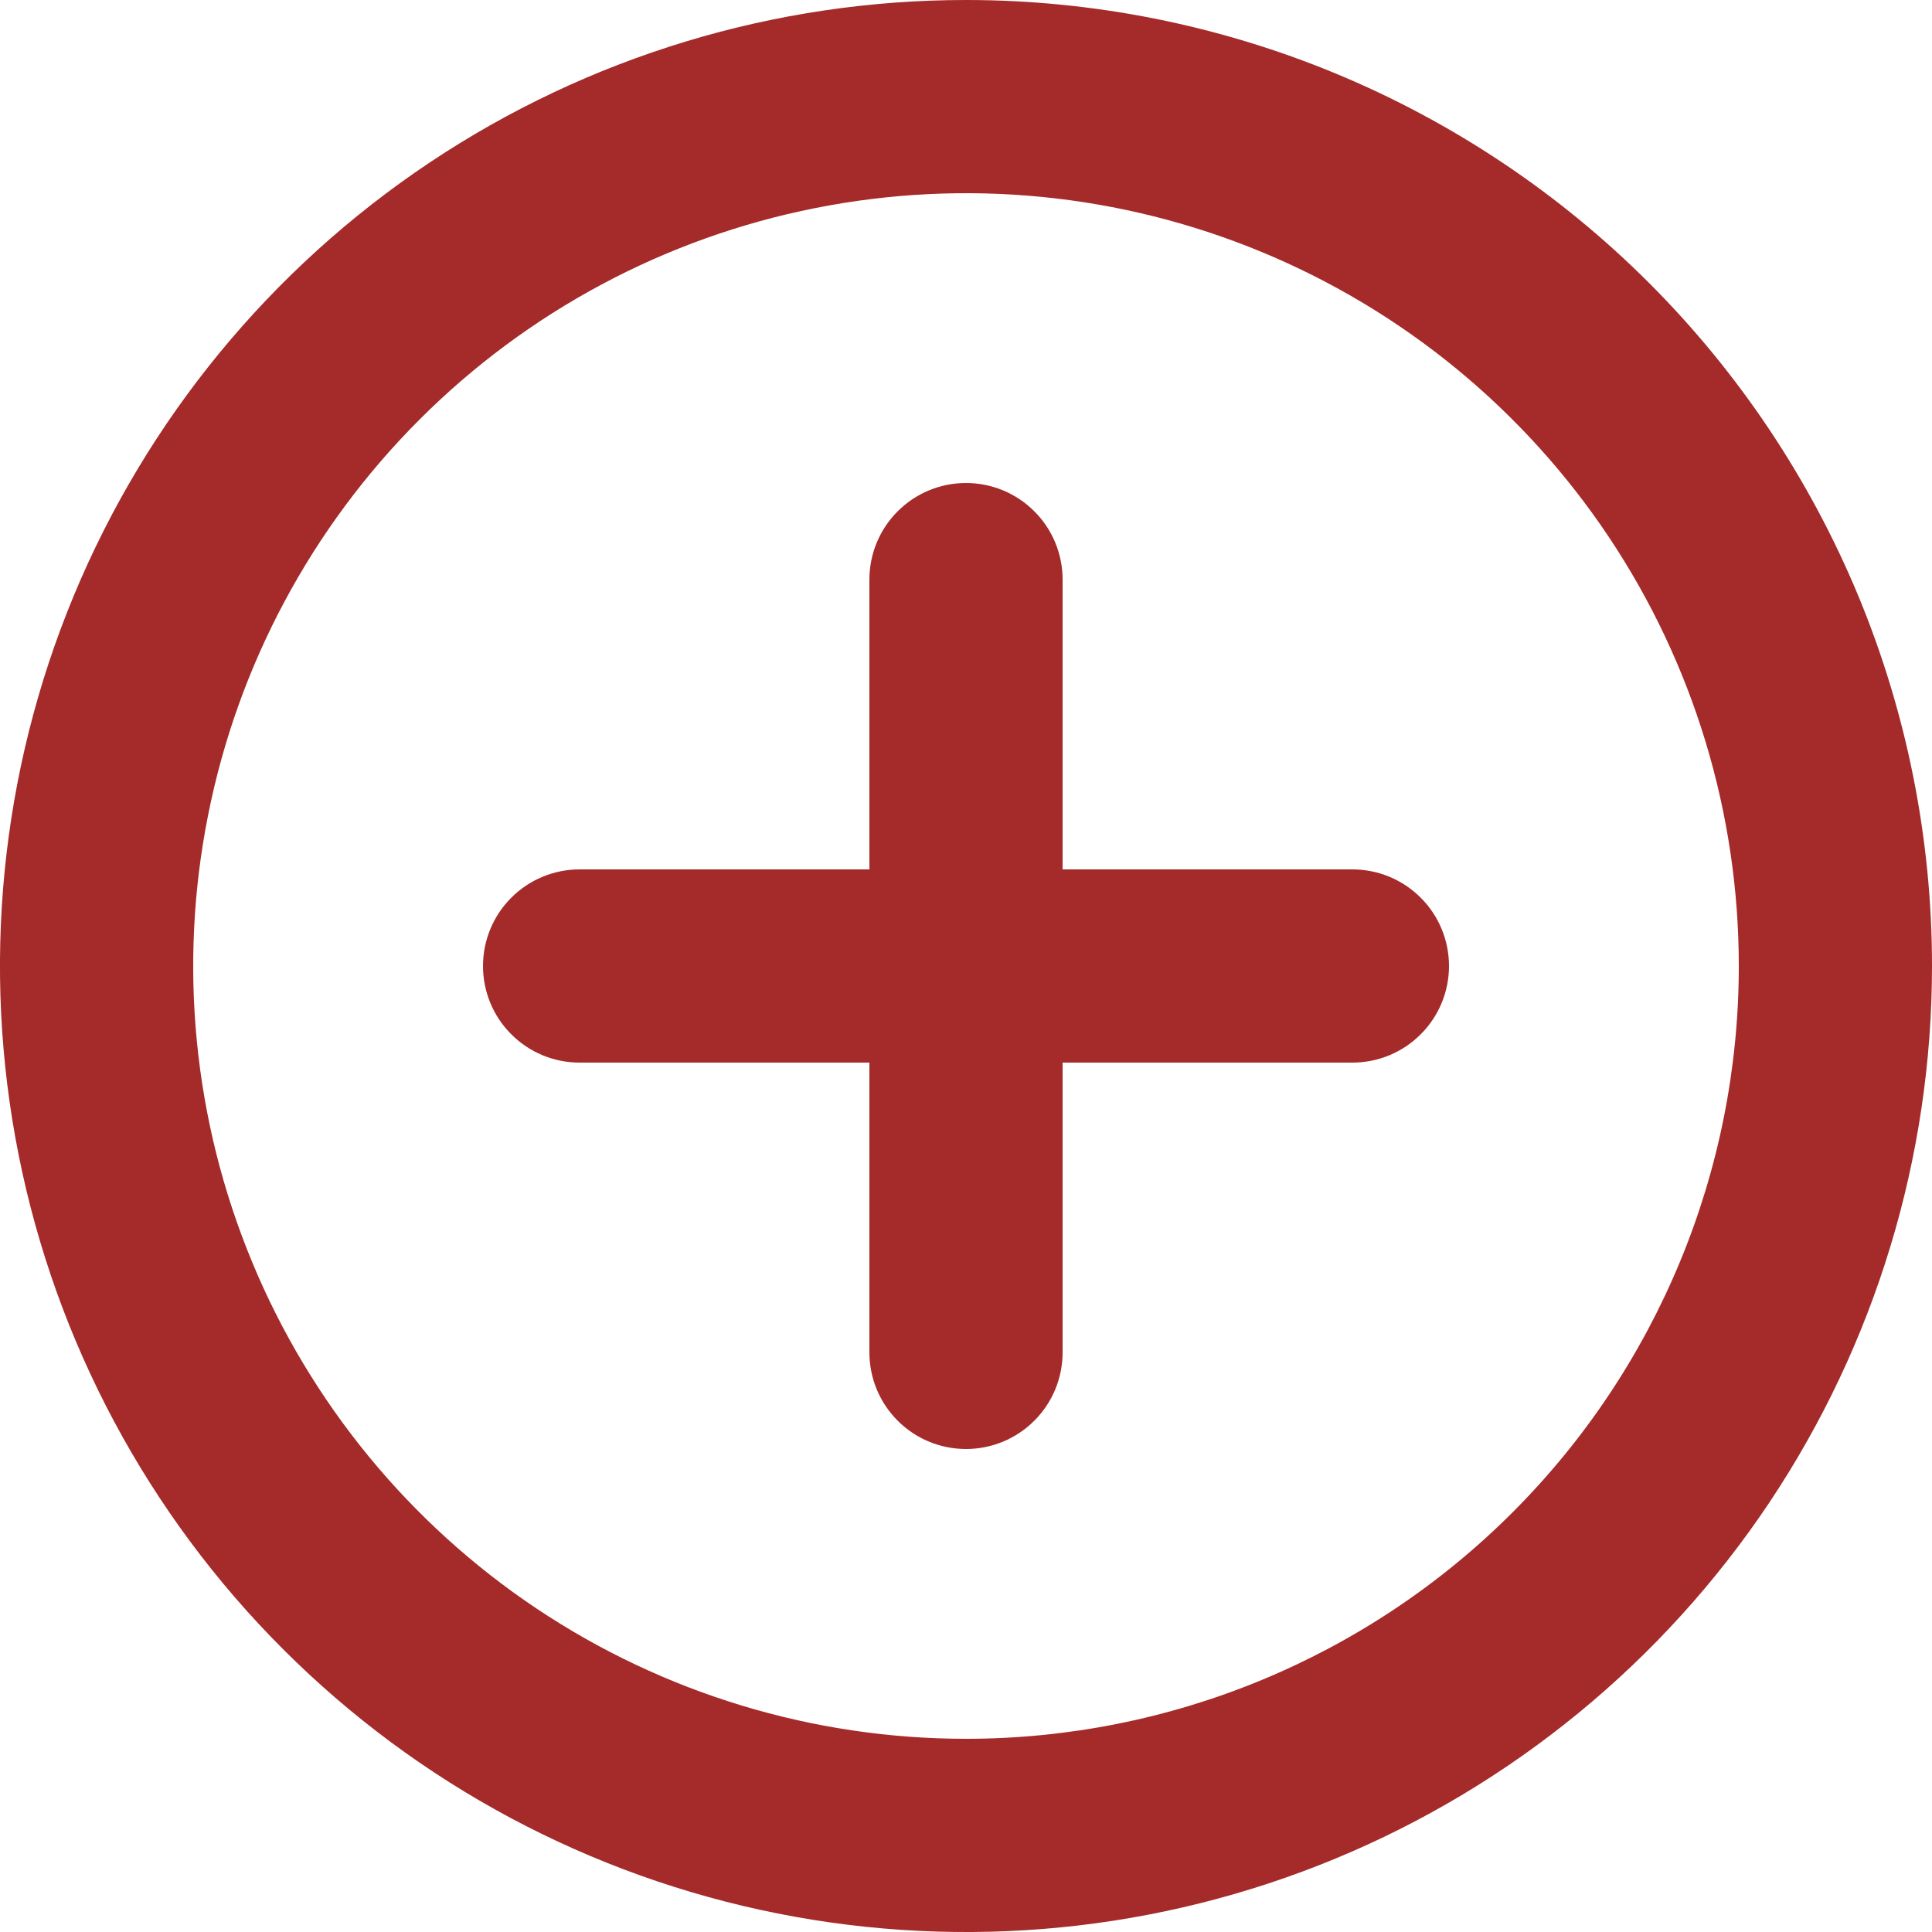
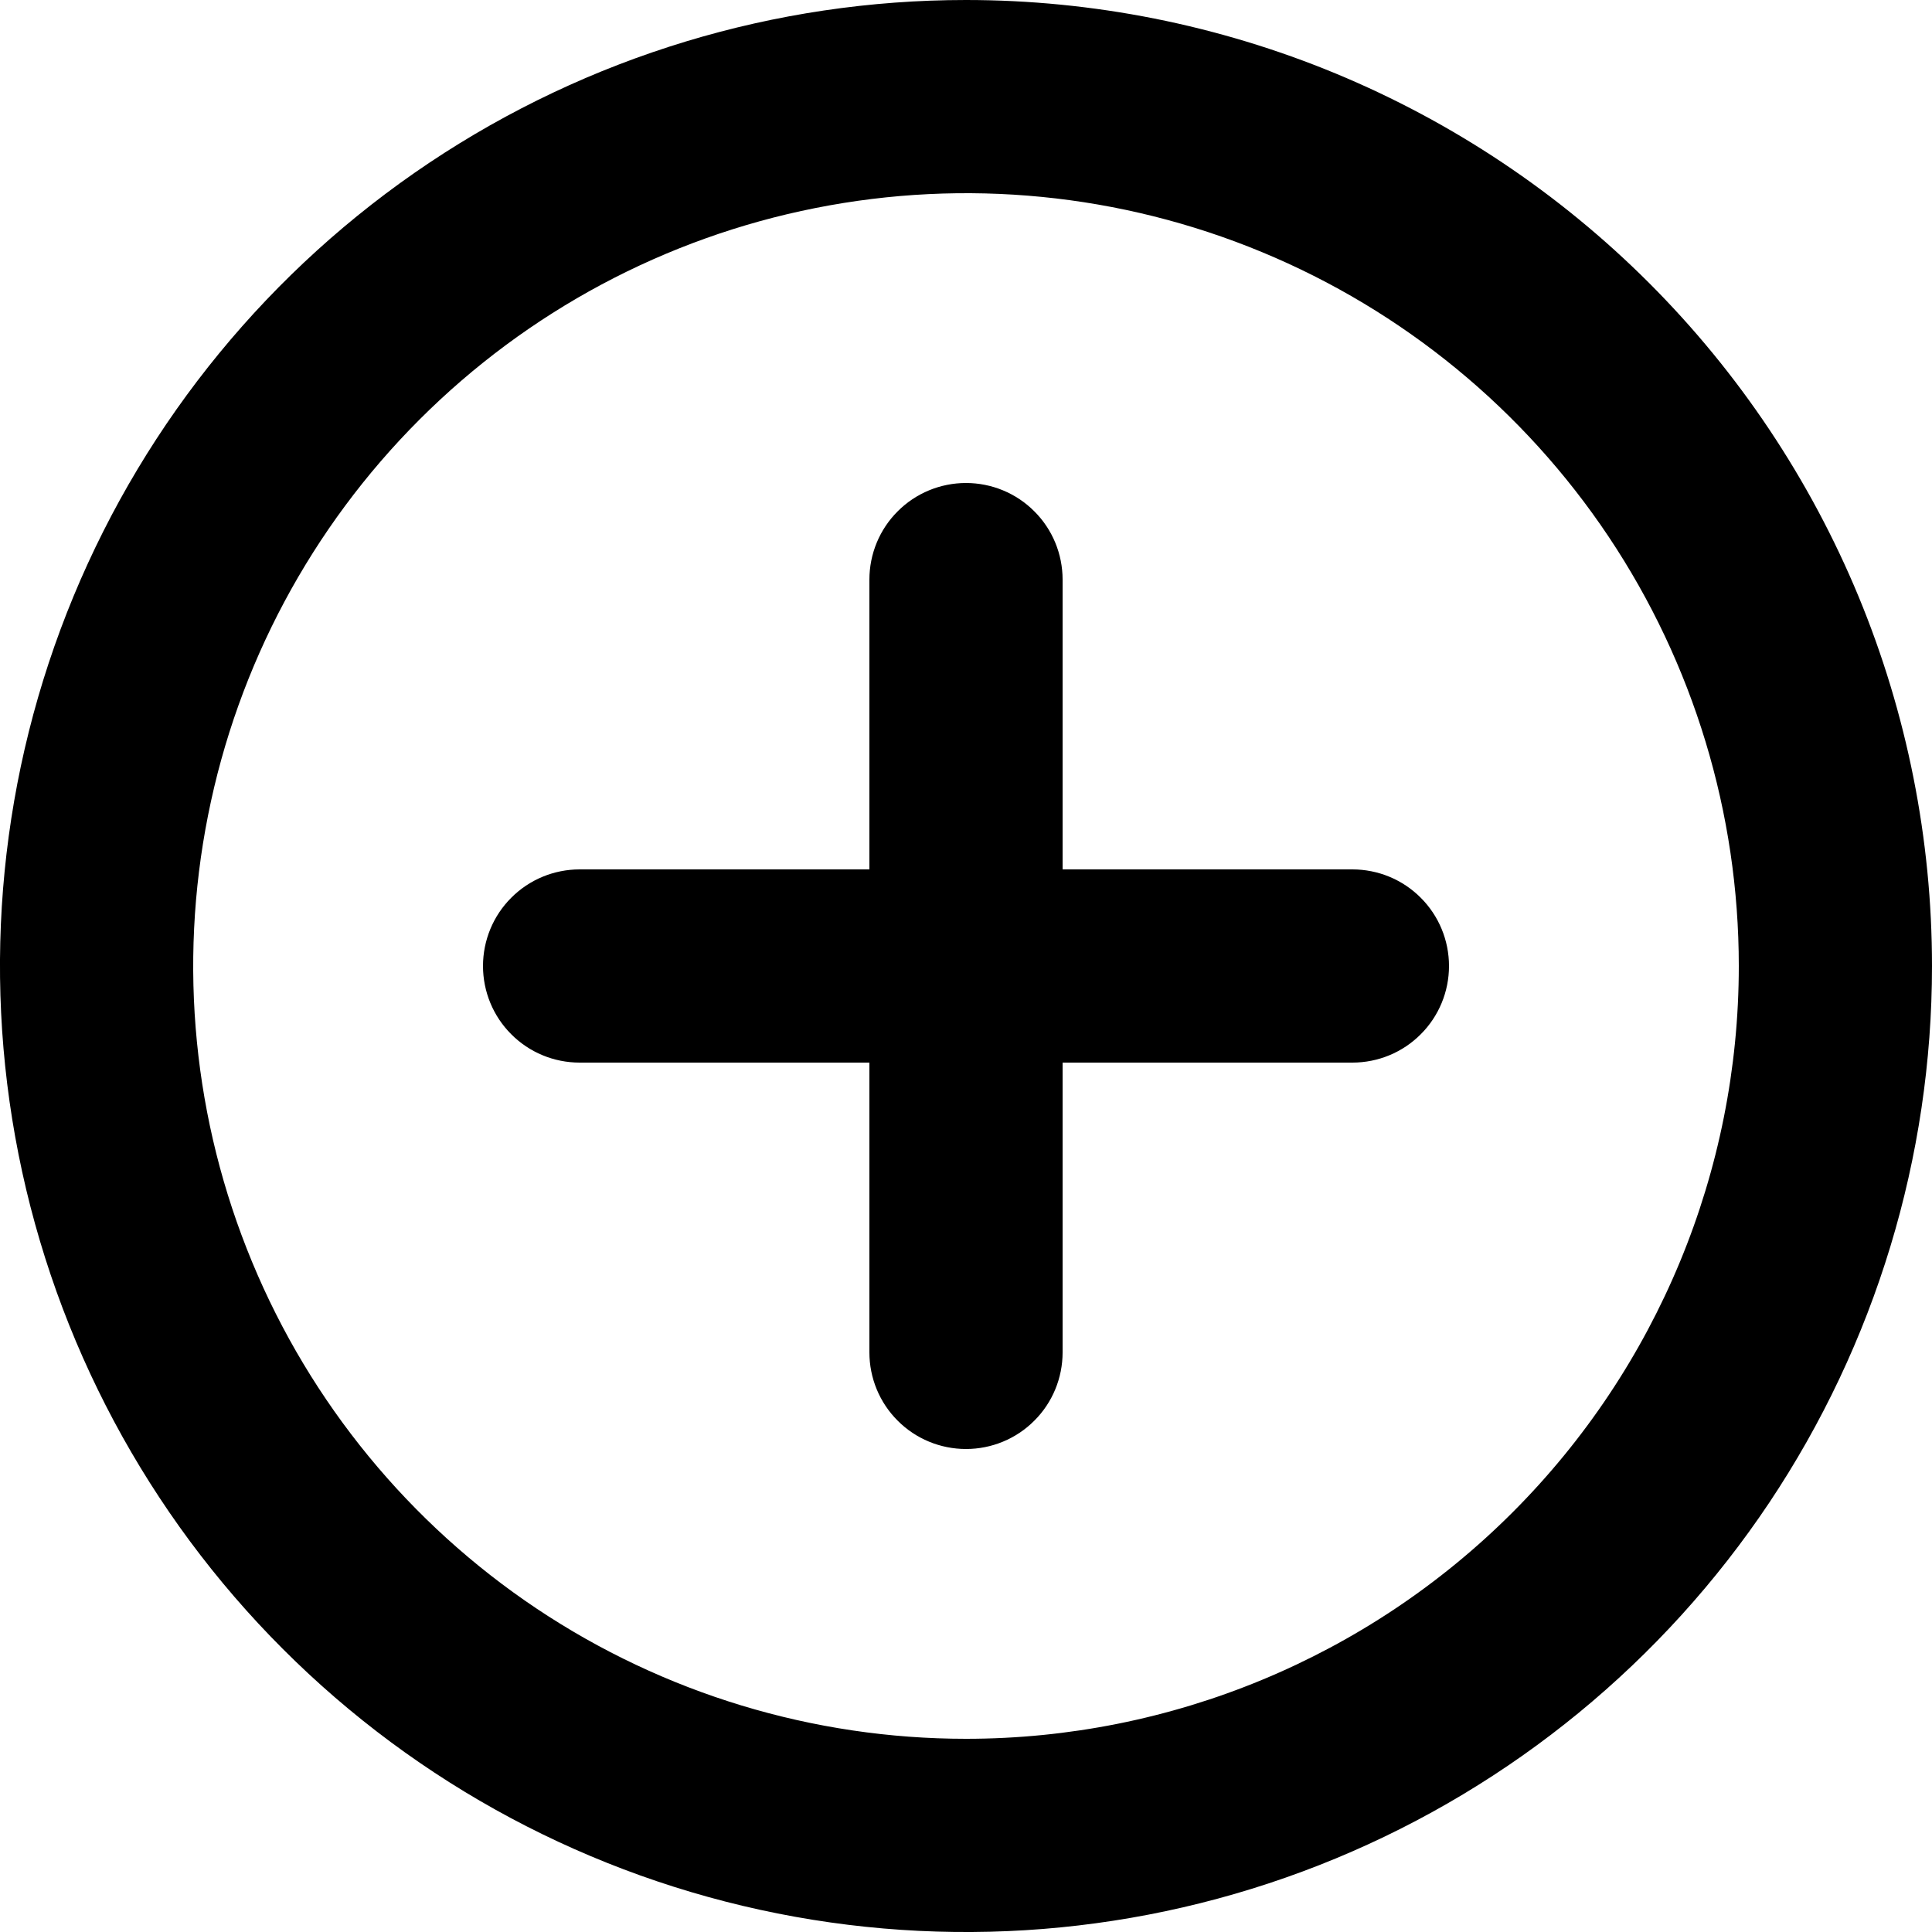
<svg xmlns="http://www.w3.org/2000/svg" width="20" height="20" viewBox="0 0 20 20" fill="none">
-   <path d="M10 0C8.022 0 6.089 0.586 4.444 1.685C2.8 2.784 1.518 4.346 0.761 6.173C0.004 8 -0.194 10.011 0.192 11.951C0.578 13.891 1.53 15.672 2.929 17.071C4.327 18.47 6.109 19.422 8.049 19.808C9.989 20.194 12 19.996 13.827 19.239C15.654 18.482 17.216 17.2 18.315 15.556C19.413 13.911 20 11.978 20 10C20 8.687 19.741 7.386 19.239 6.173C18.736 4.96 18 3.858 17.071 2.929C16.142 2 15.04 1.264 13.827 0.761C12.614 0.259 11.313 0 10 0V0ZM10 18C8.418 18 6.871 17.531 5.555 16.652C4.24 15.773 3.214 14.523 2.609 13.062C2.003 11.6 1.845 9.991 2.154 8.439C2.462 6.887 3.224 5.462 4.343 4.343C5.462 3.224 6.887 2.462 8.439 2.154C9.991 1.845 11.6 2.003 13.062 2.609C14.523 3.214 15.773 4.24 16.652 5.555C17.531 6.871 18 8.418 18 10C18 12.122 17.157 14.157 15.657 15.657C14.157 17.157 12.122 18 10 18V18ZM14 9H11V6C11 5.735 10.895 5.48 10.707 5.293C10.52 5.105 10.265 5 10 5C9.735 5 9.48 5.105 9.293 5.293C9.105 5.48 9 5.735 9 6V9H6C5.735 9 5.48 9.105 5.293 9.293C5.105 9.48 5 9.735 5 10C5 10.265 5.105 10.52 5.293 10.707C5.48 10.895 5.735 11 6 11H9V14C9 14.265 9.105 14.52 9.293 14.707C9.48 14.895 9.735 15 10 15C10.265 15 10.52 14.895 10.707 14.707C10.895 14.52 11 14.265 11 14V11H14C14.265 11 14.52 10.895 14.707 10.707C14.895 10.52 15 10.265 15 10C15 9.735 14.895 9.48 14.707 9.293C14.52 9.105 14.265 9 14 9Z" fill="brown" />
+   <path d="M10 0C8.022 0 6.089 0.586 4.444 1.685C2.8 2.784 1.518 4.346 0.761 6.173C0.004 8 -0.194 10.011 0.192 11.951C0.578 13.891 1.53 15.672 2.929 17.071C4.327 18.47 6.109 19.422 8.049 19.808C9.989 20.194 12 19.996 13.827 19.239C15.654 18.482 17.216 17.2 18.315 15.556C19.413 13.911 20 11.978 20 10C20 8.687 19.741 7.386 19.239 6.173C18.736 4.96 18 3.858 17.071 2.929C16.142 2 15.04 1.264 13.827 0.761C12.614 0.259 11.313 0 10 0V0ZM10 18C8.418 18 6.871 17.531 5.555 16.652C4.24 15.773 3.214 14.523 2.609 13.062C2.003 11.6 1.845 9.991 2.154 8.439C2.462 6.887 3.224 5.462 4.343 4.343C5.462 3.224 6.887 2.462 8.439 2.154C9.991 1.845 11.6 2.003 13.062 2.609C14.523 3.214 15.773 4.24 16.652 5.555C17.531 6.871 18 8.418 18 10C18 12.122 17.157 14.157 15.657 15.657C14.157 17.157 12.122 18 10 18V18ZM14 9H11V6C11 5.735 10.895 5.48 10.707 5.293C10.52 5.105 10.265 5 10 5C9.735 5 9.48 5.105 9.293 5.293C9.105 5.48 9 5.735 9 6V9H6C5.735 9 5.48 9.105 5.293 9.293C5.105 9.48 5 9.735 5 10C5 10.265 5.105 10.52 5.293 10.707C5.48 10.895 5.735 11 6 11H9V14C9 14.265 9.105 14.52 9.293 14.707C9.48 14.895 9.735 15 10 15C10.265 15 10.52 14.895 10.707 14.707C10.895 14.52 11 14.265 11 14V11H14C14.265 11 14.52 10.895 14.707 10.707C14.895 10.52 15 10.265 15 10C15 9.735 14.895 9.48 14.707 9.293C14.52 9.105 14.265 9 14 9Z" fill="#000" />
</svg>
